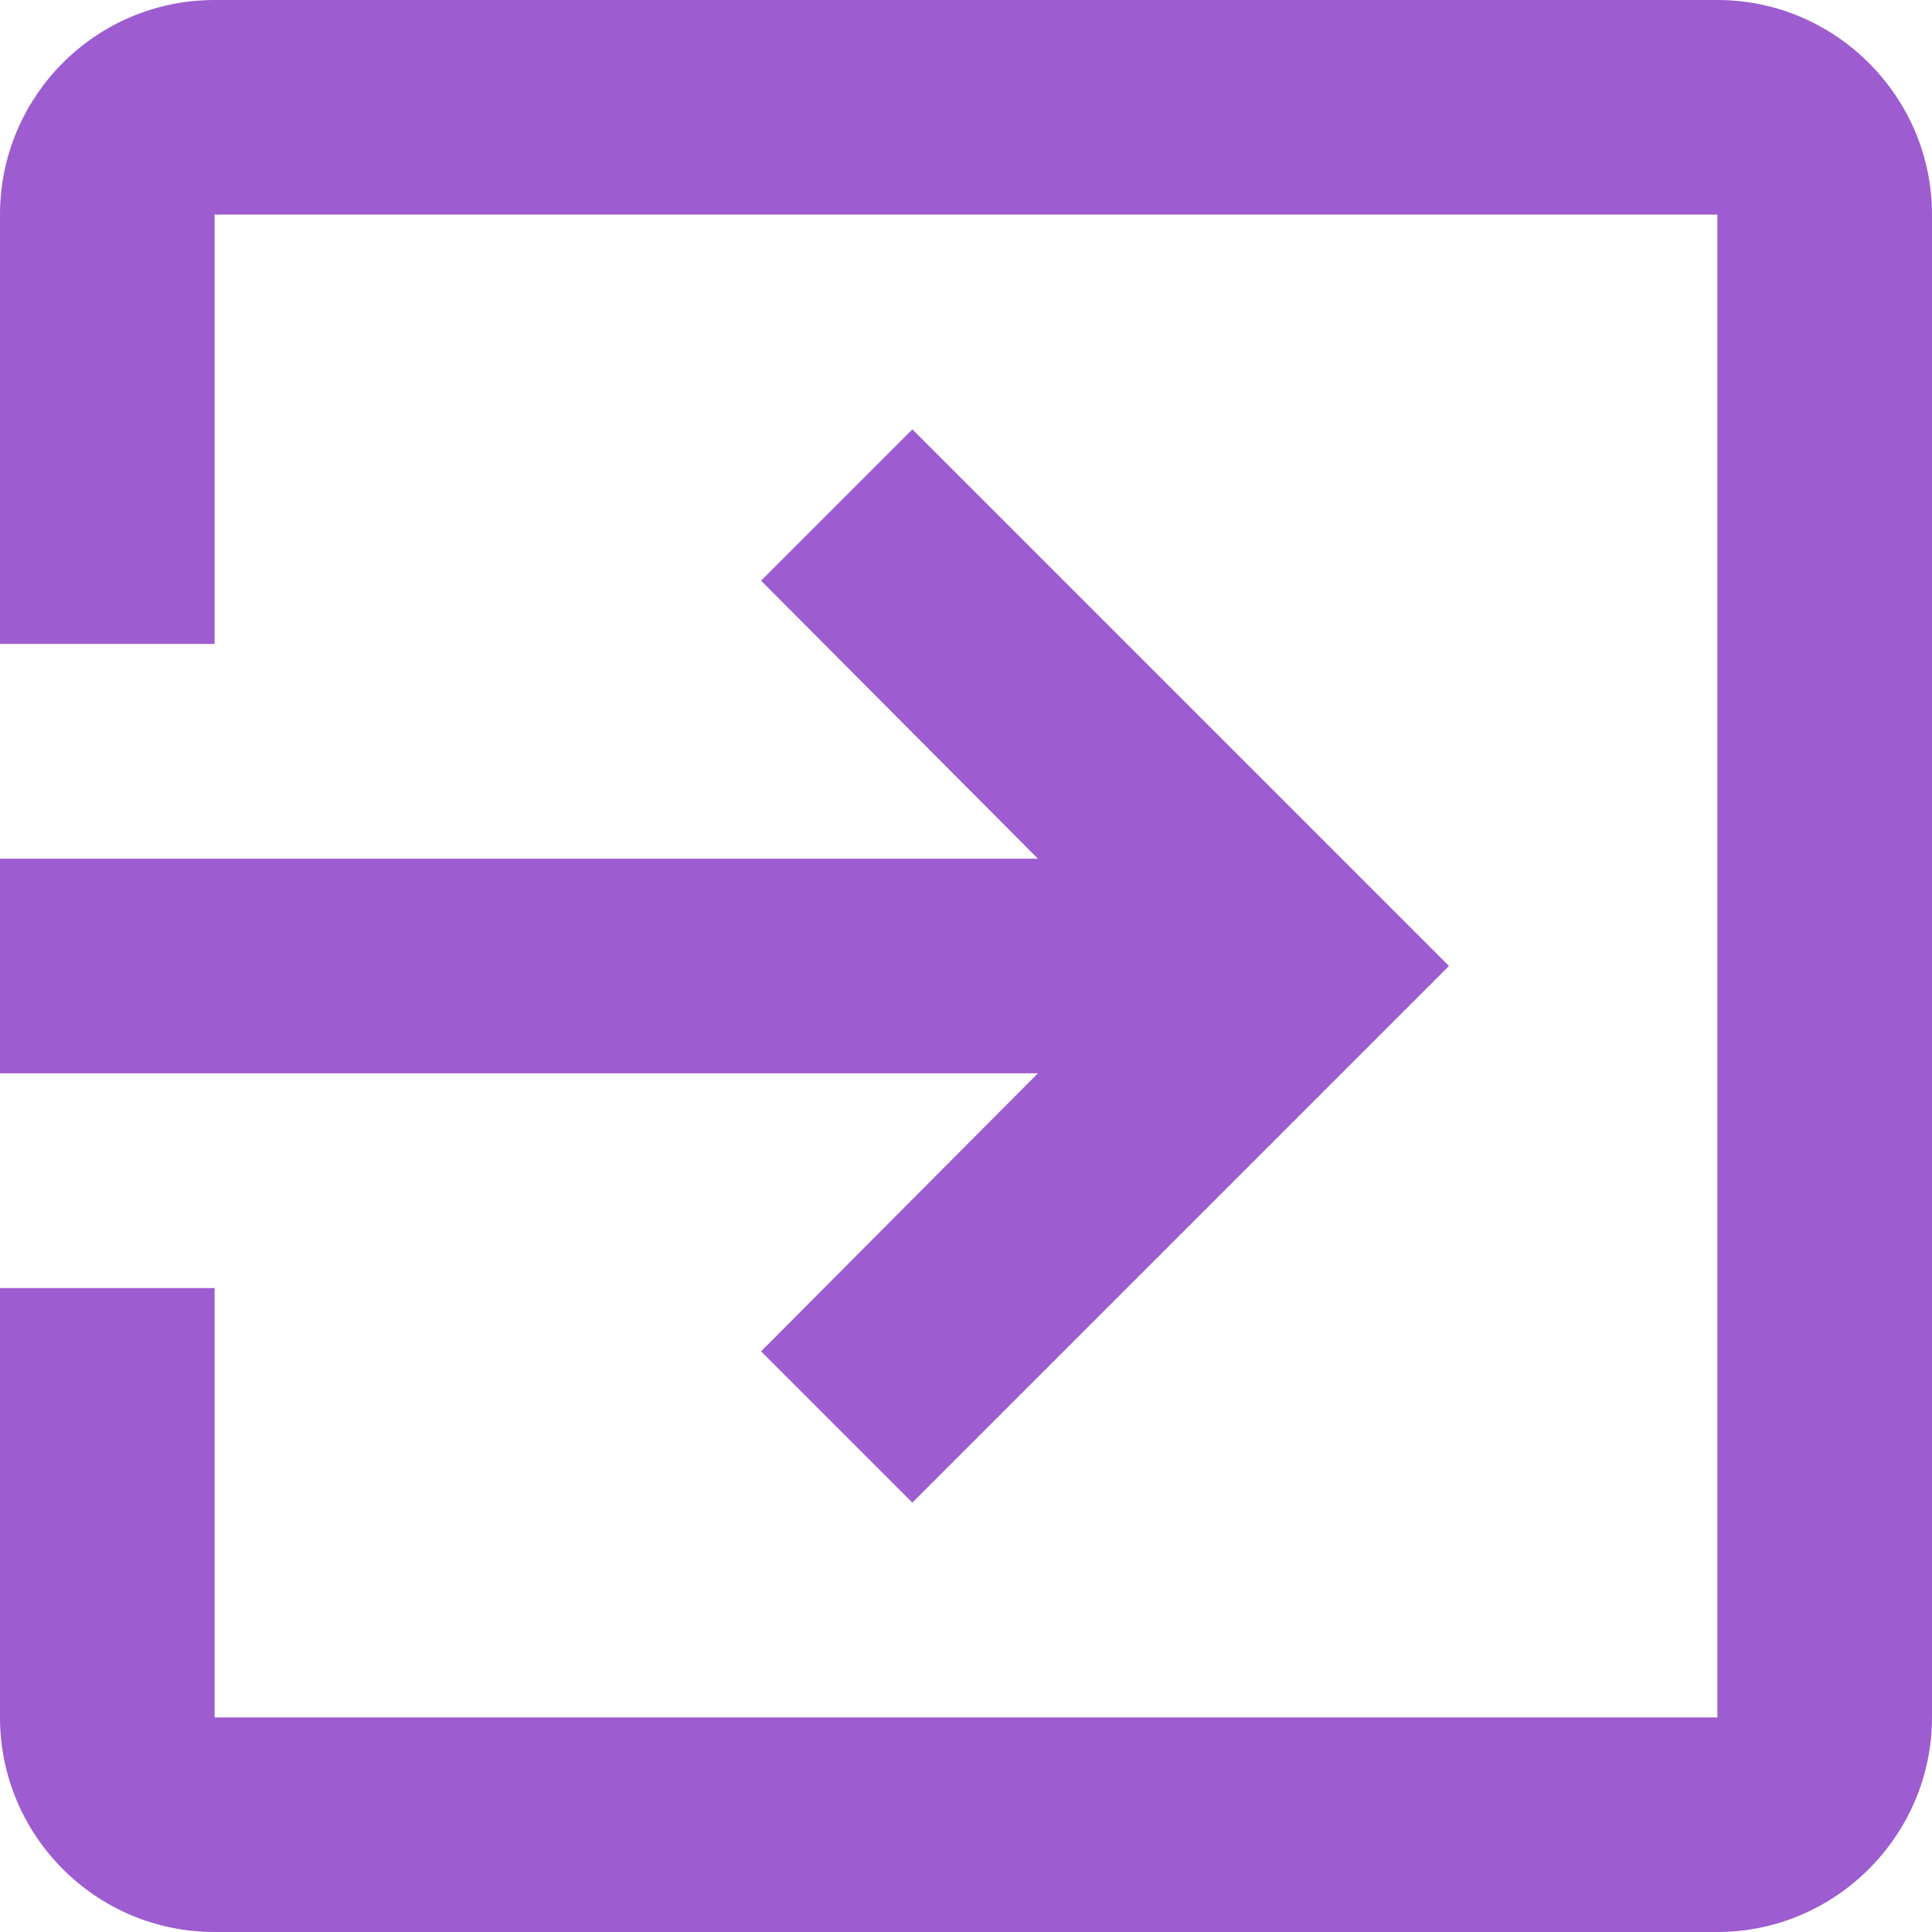
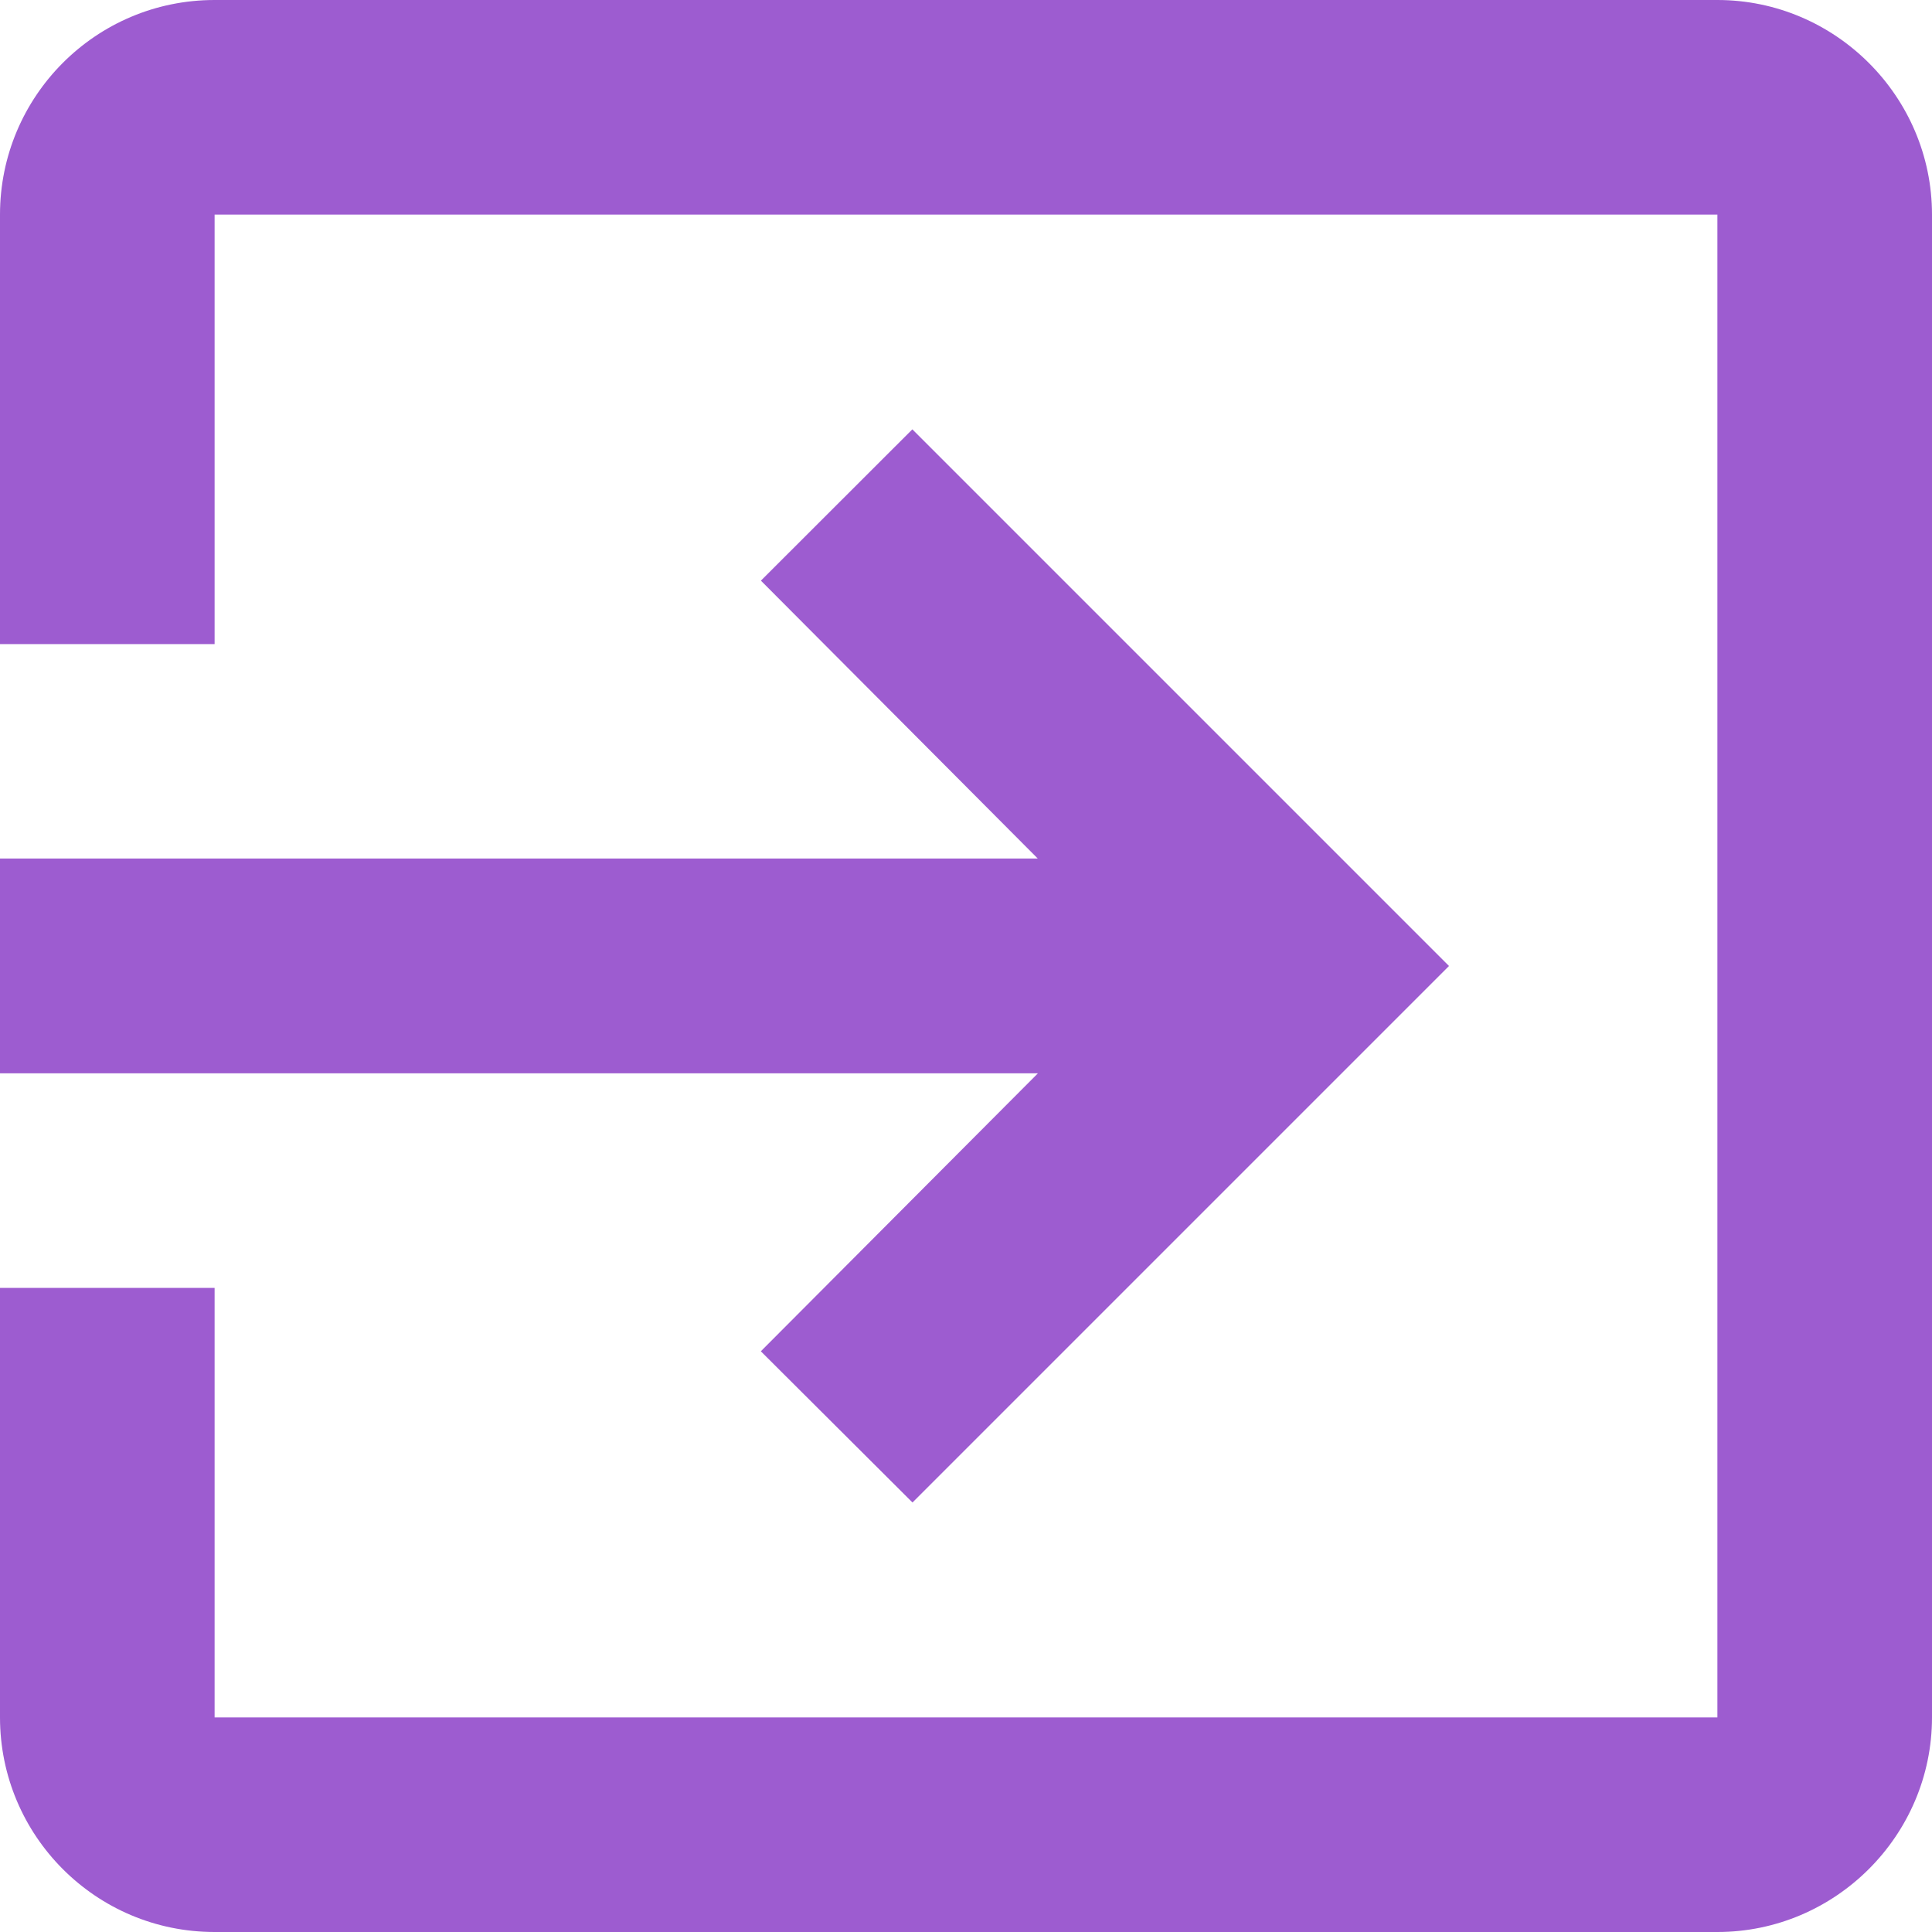
- <svg xmlns="http://www.w3.org/2000/svg" width="13" height="13" viewBox="0 0 13 13" fill="none">
-   <path d="M5.121 9.093L6.139 10.111L9.75 6.5L6.139 2.889L5.121 3.907L6.984 5.778H0V7.222H6.984L5.121 9.093ZM11.556 0H1.444C0.643 0 0 0.65 0 1.444V4.333H1.444V1.444H11.556V11.556H1.444V8.667H0V11.556C0 12.35 0.643 13 1.444 13H11.556C12.35 13 13 12.35 13 11.556V1.444C13 0.65 12.35 0 11.556 0Z" fill="#9D5CD0" />
+ <svg xmlns="http://www.w3.org/2000/svg" width="13" height="13" fill="none">
+   <path d="M5.12 9.093L6.14 10.11 9.75 6.5 6.139 2.889 5.12 3.907l1.863 1.87H0v1.445h6.984L5.12 9.092zM11.557 0H1.444C.643 0 0 .65 0 1.444v2.89h1.444v-2.89h10.112v10.112H1.444v-2.89H0v2.89C0 12.35.643 13 1.444 13h10.112C12.35 13 13 12.35 13 11.556V1.444C13 .65 12.35 0 11.556 0z" fill="#9D5CD0" />
</svg>
